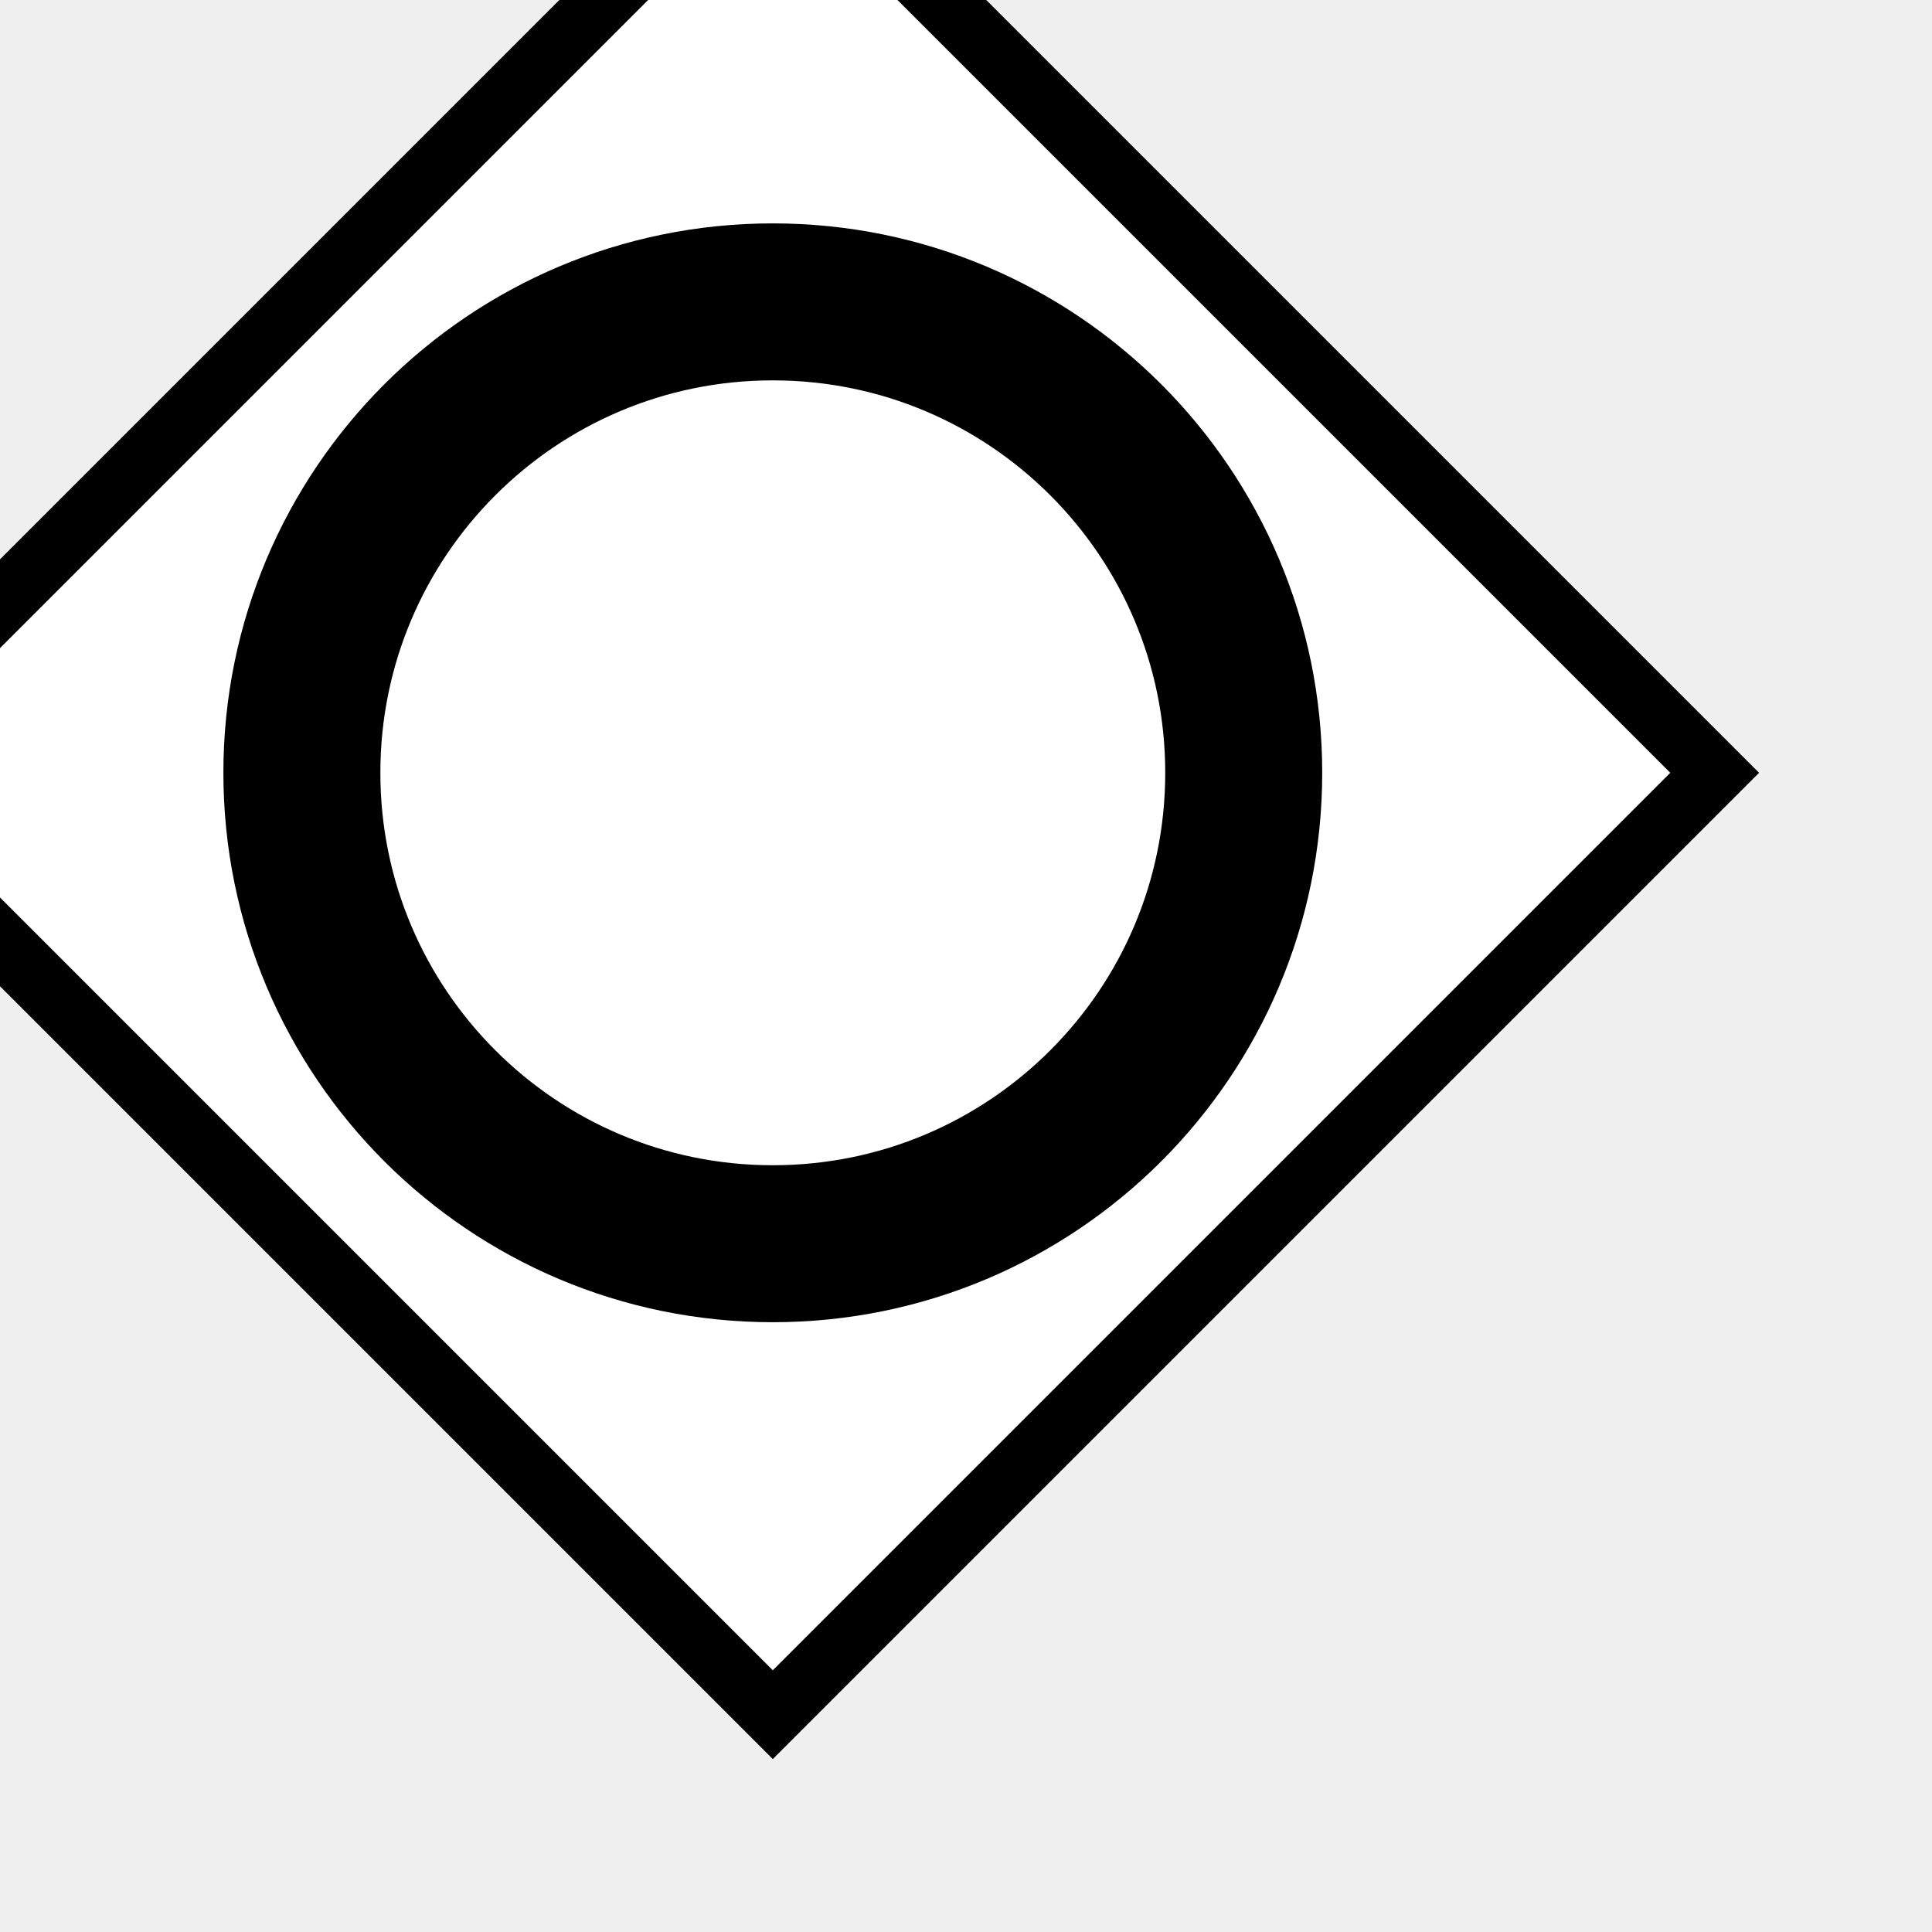
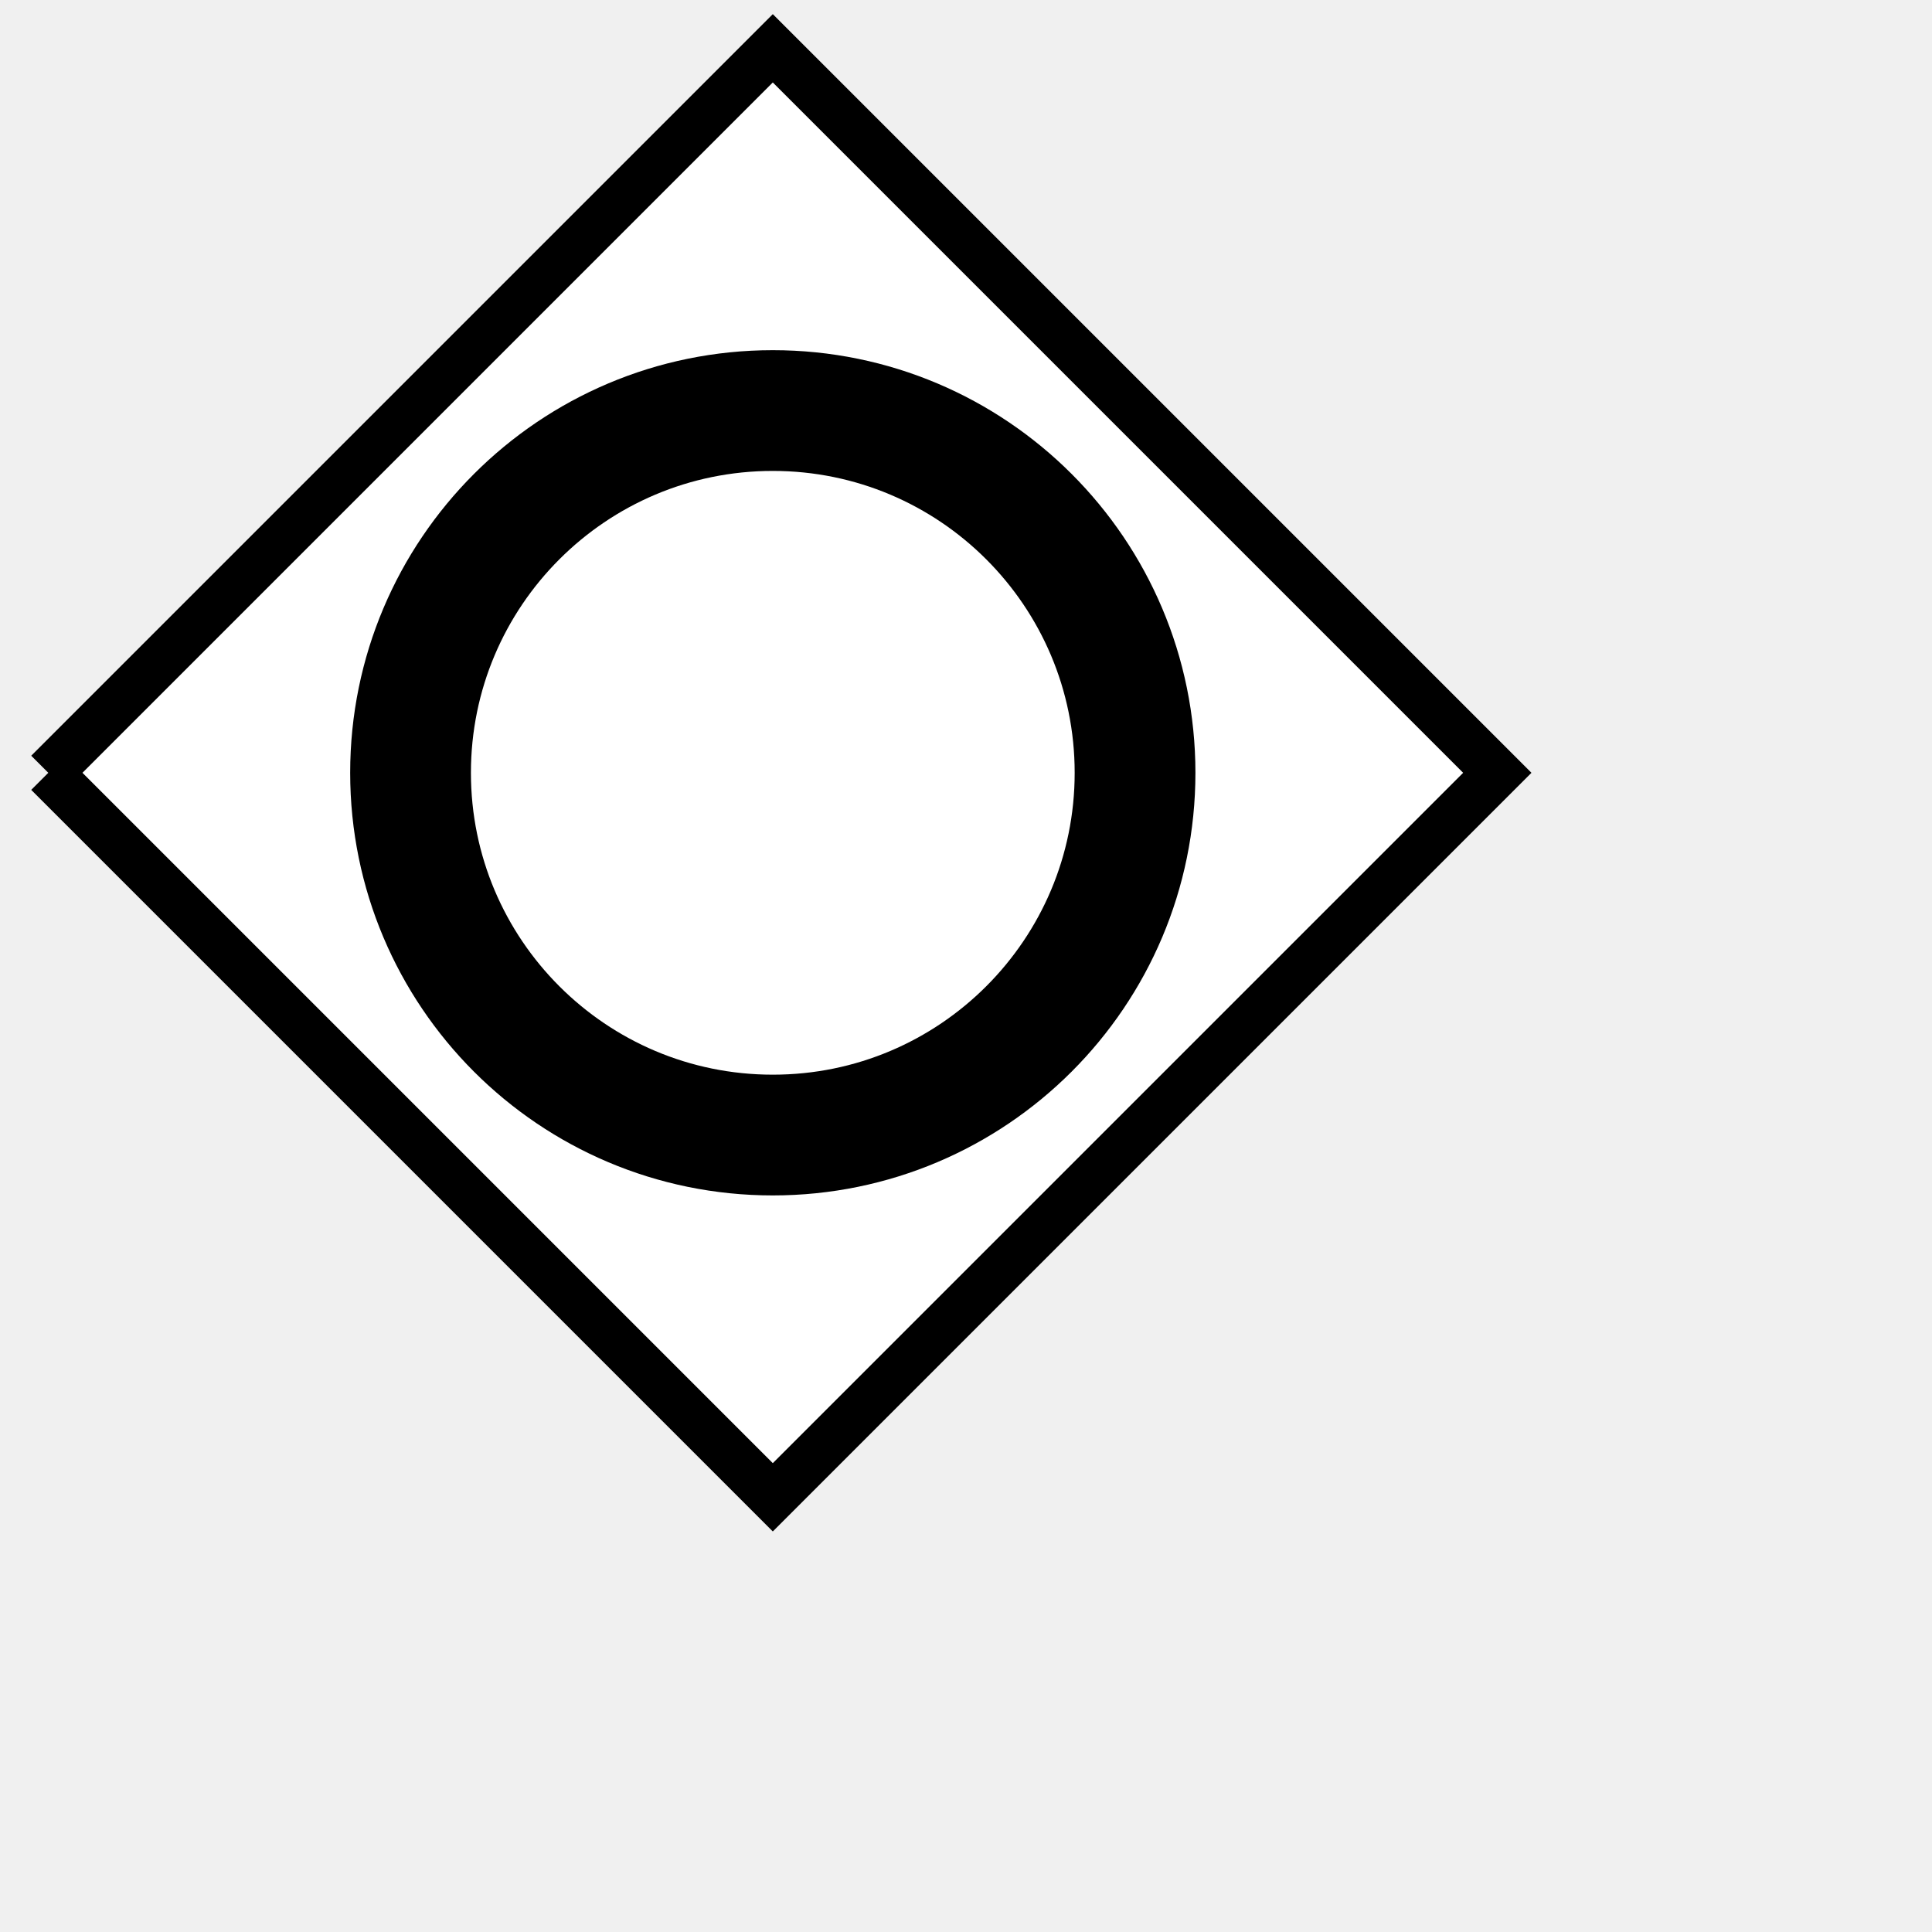
- <svg xmlns="http://www.w3.org/2000/svg" xmlns:ns1="http://www.b3mn.org/oryx" version="1.0" width="40" height="40" id="svg2">
-   <defs id="defs4" />
+ <svg xmlns="http://www.w3.org/2000/svg" xmlns:ns1="http://www.b3mn.org/oryx" width="40" height="40" version="1.0">
+   <defs />
  <ns1:magnets>
-     <ns1:magnet ns1:default="yes" ns1:cy="16" ns1:cx="16" />
+     <ns1:magnet ns1:cx="16" ns1:cy="16" ns1:default="yes" />
  </ns1:magnets>
-   <g transform="matrix(1.3,0,0,1.3,-4.8,-4.8)" id="g6">
-     <path d="M 1,16 L 16,1 L 31,16 L 16,31 L 1,16" id="frame" style="fill:#ffffff;stroke:#000000;stroke-width:1" />
-     <circle cx="16" cy="16" r="7.5" id="circle9" style="fill:none;stroke:#000000;stroke-width:2.5" />
+   <g pointer-events="fill">
+     <path id="frame" fill="white" stroke-width="1" stroke="black" d="M 1,16 L 16,1 L 31,16 L 16,31 L 1,16" />
+     <circle cx="16" cy="16" r="7.5" stroke="black" fill="none" stroke-width="2.5" />
  </g>
</svg>
